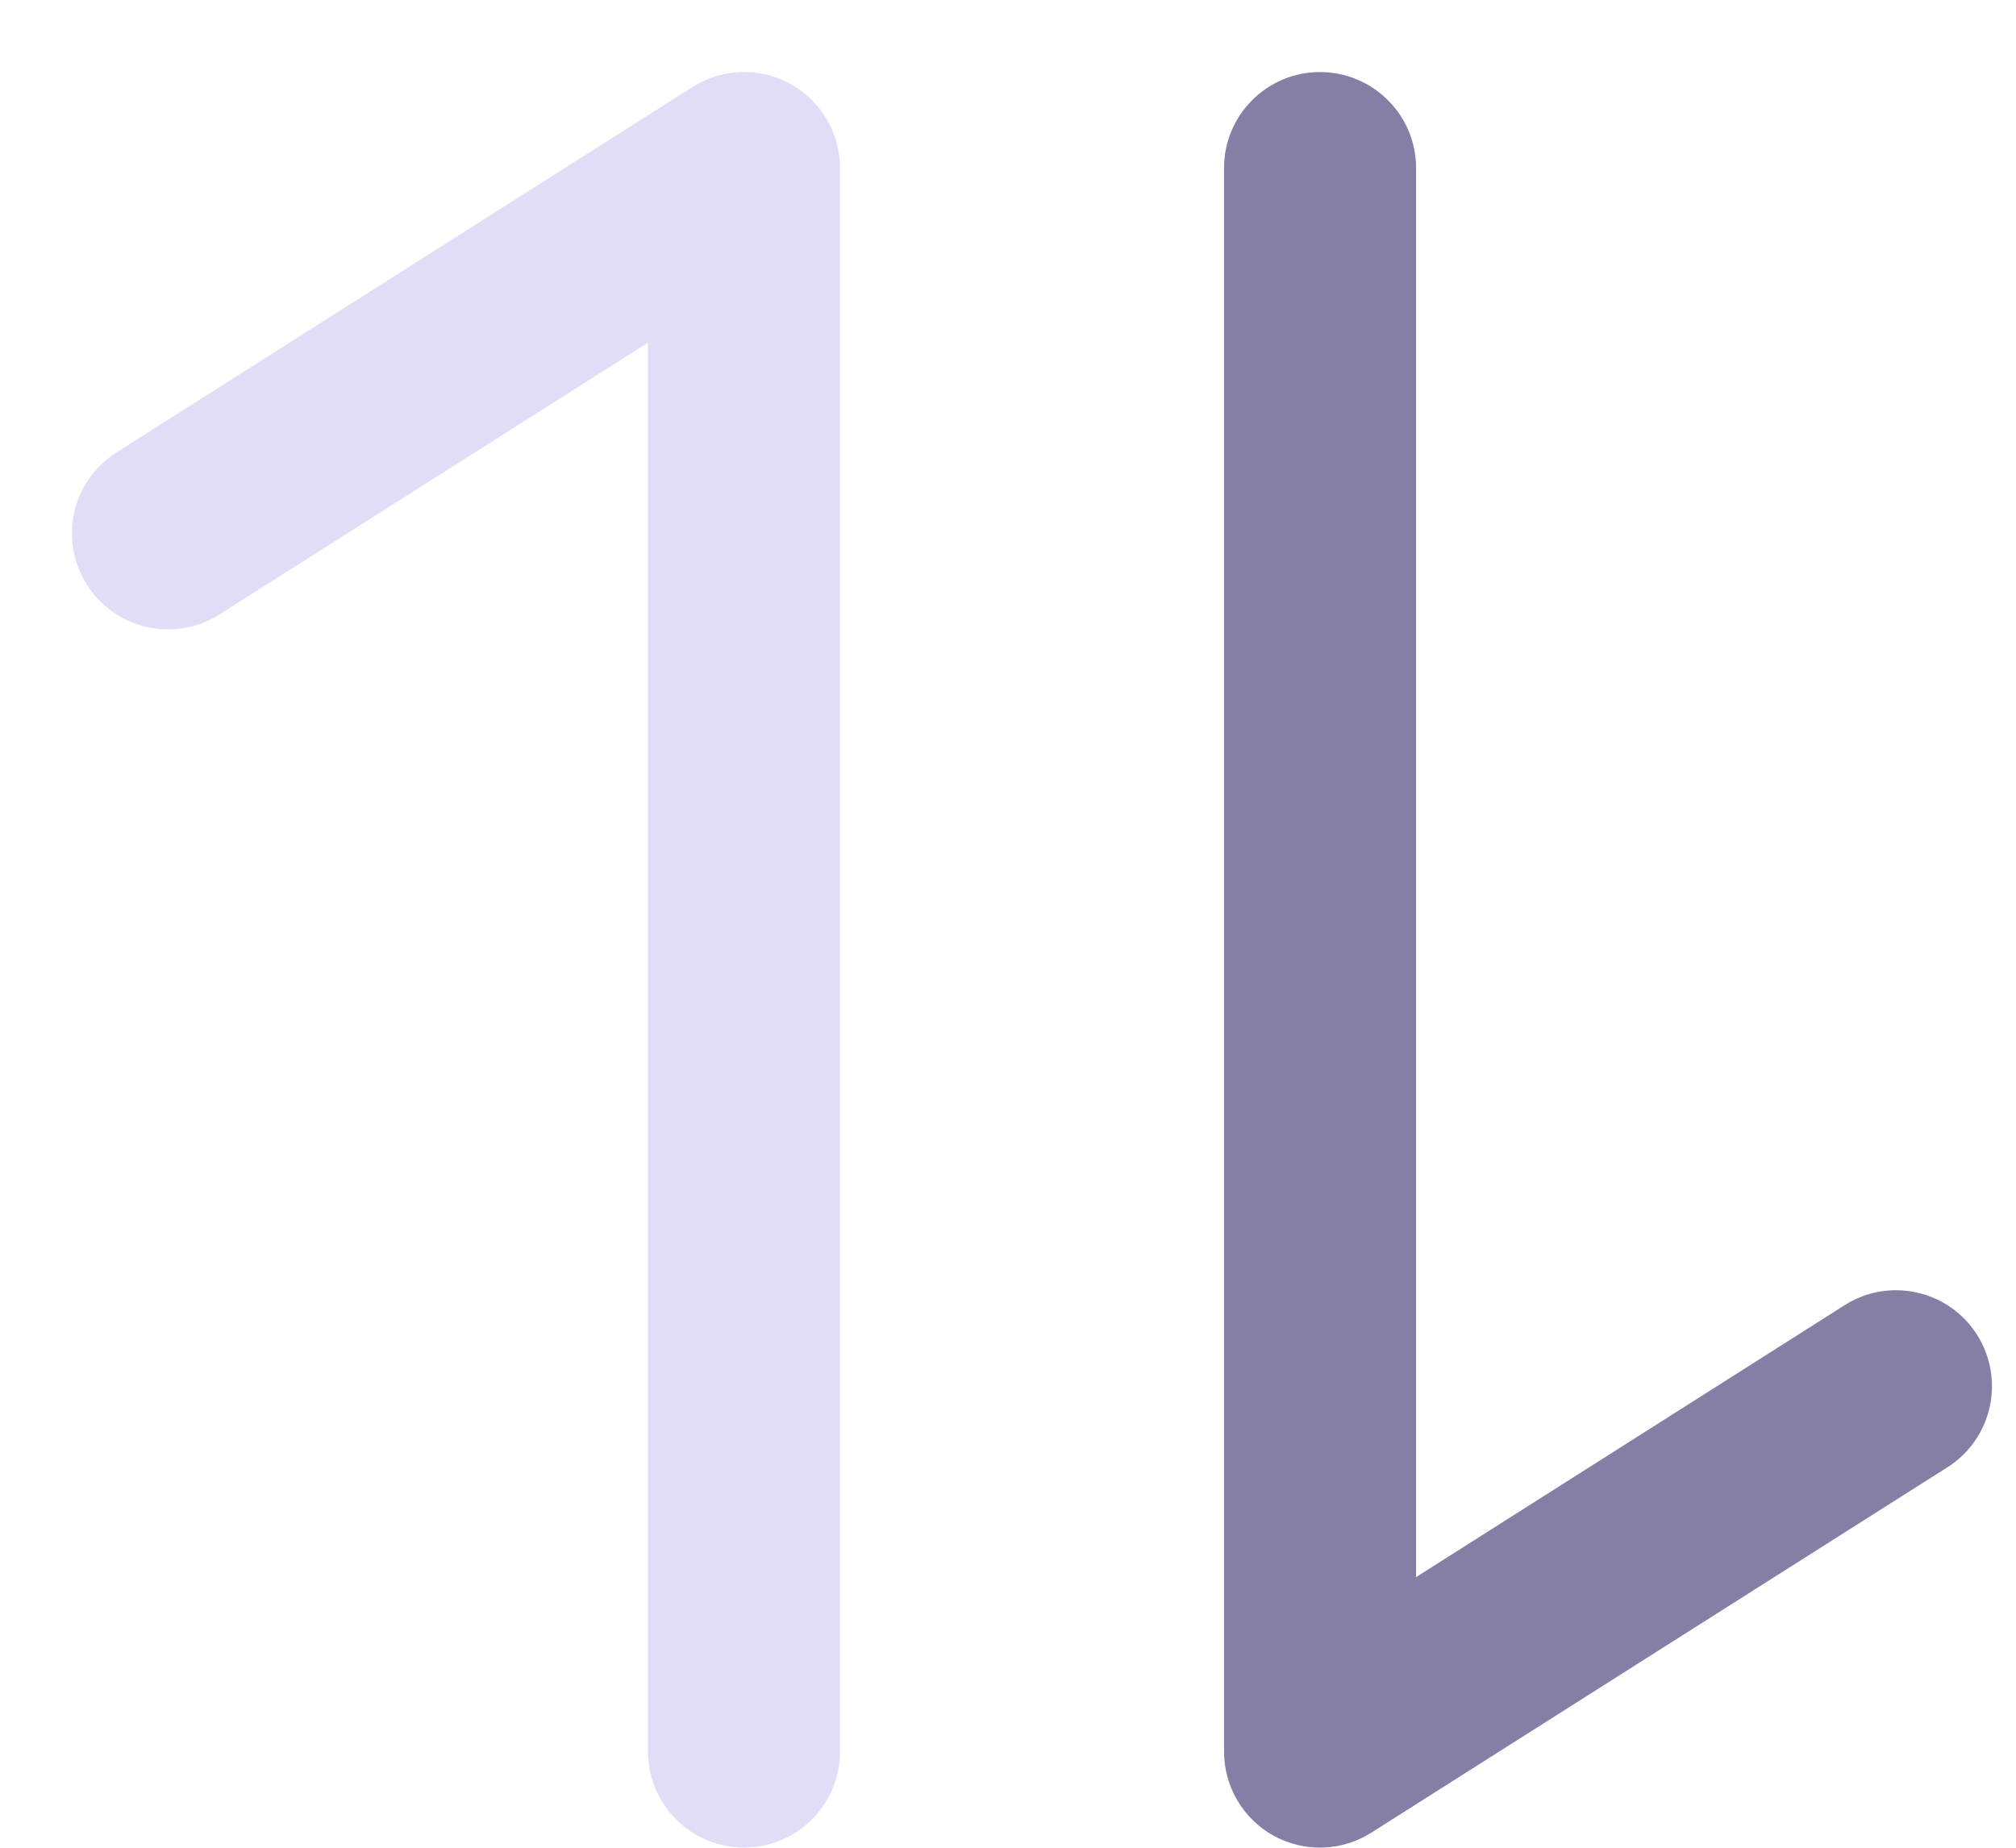
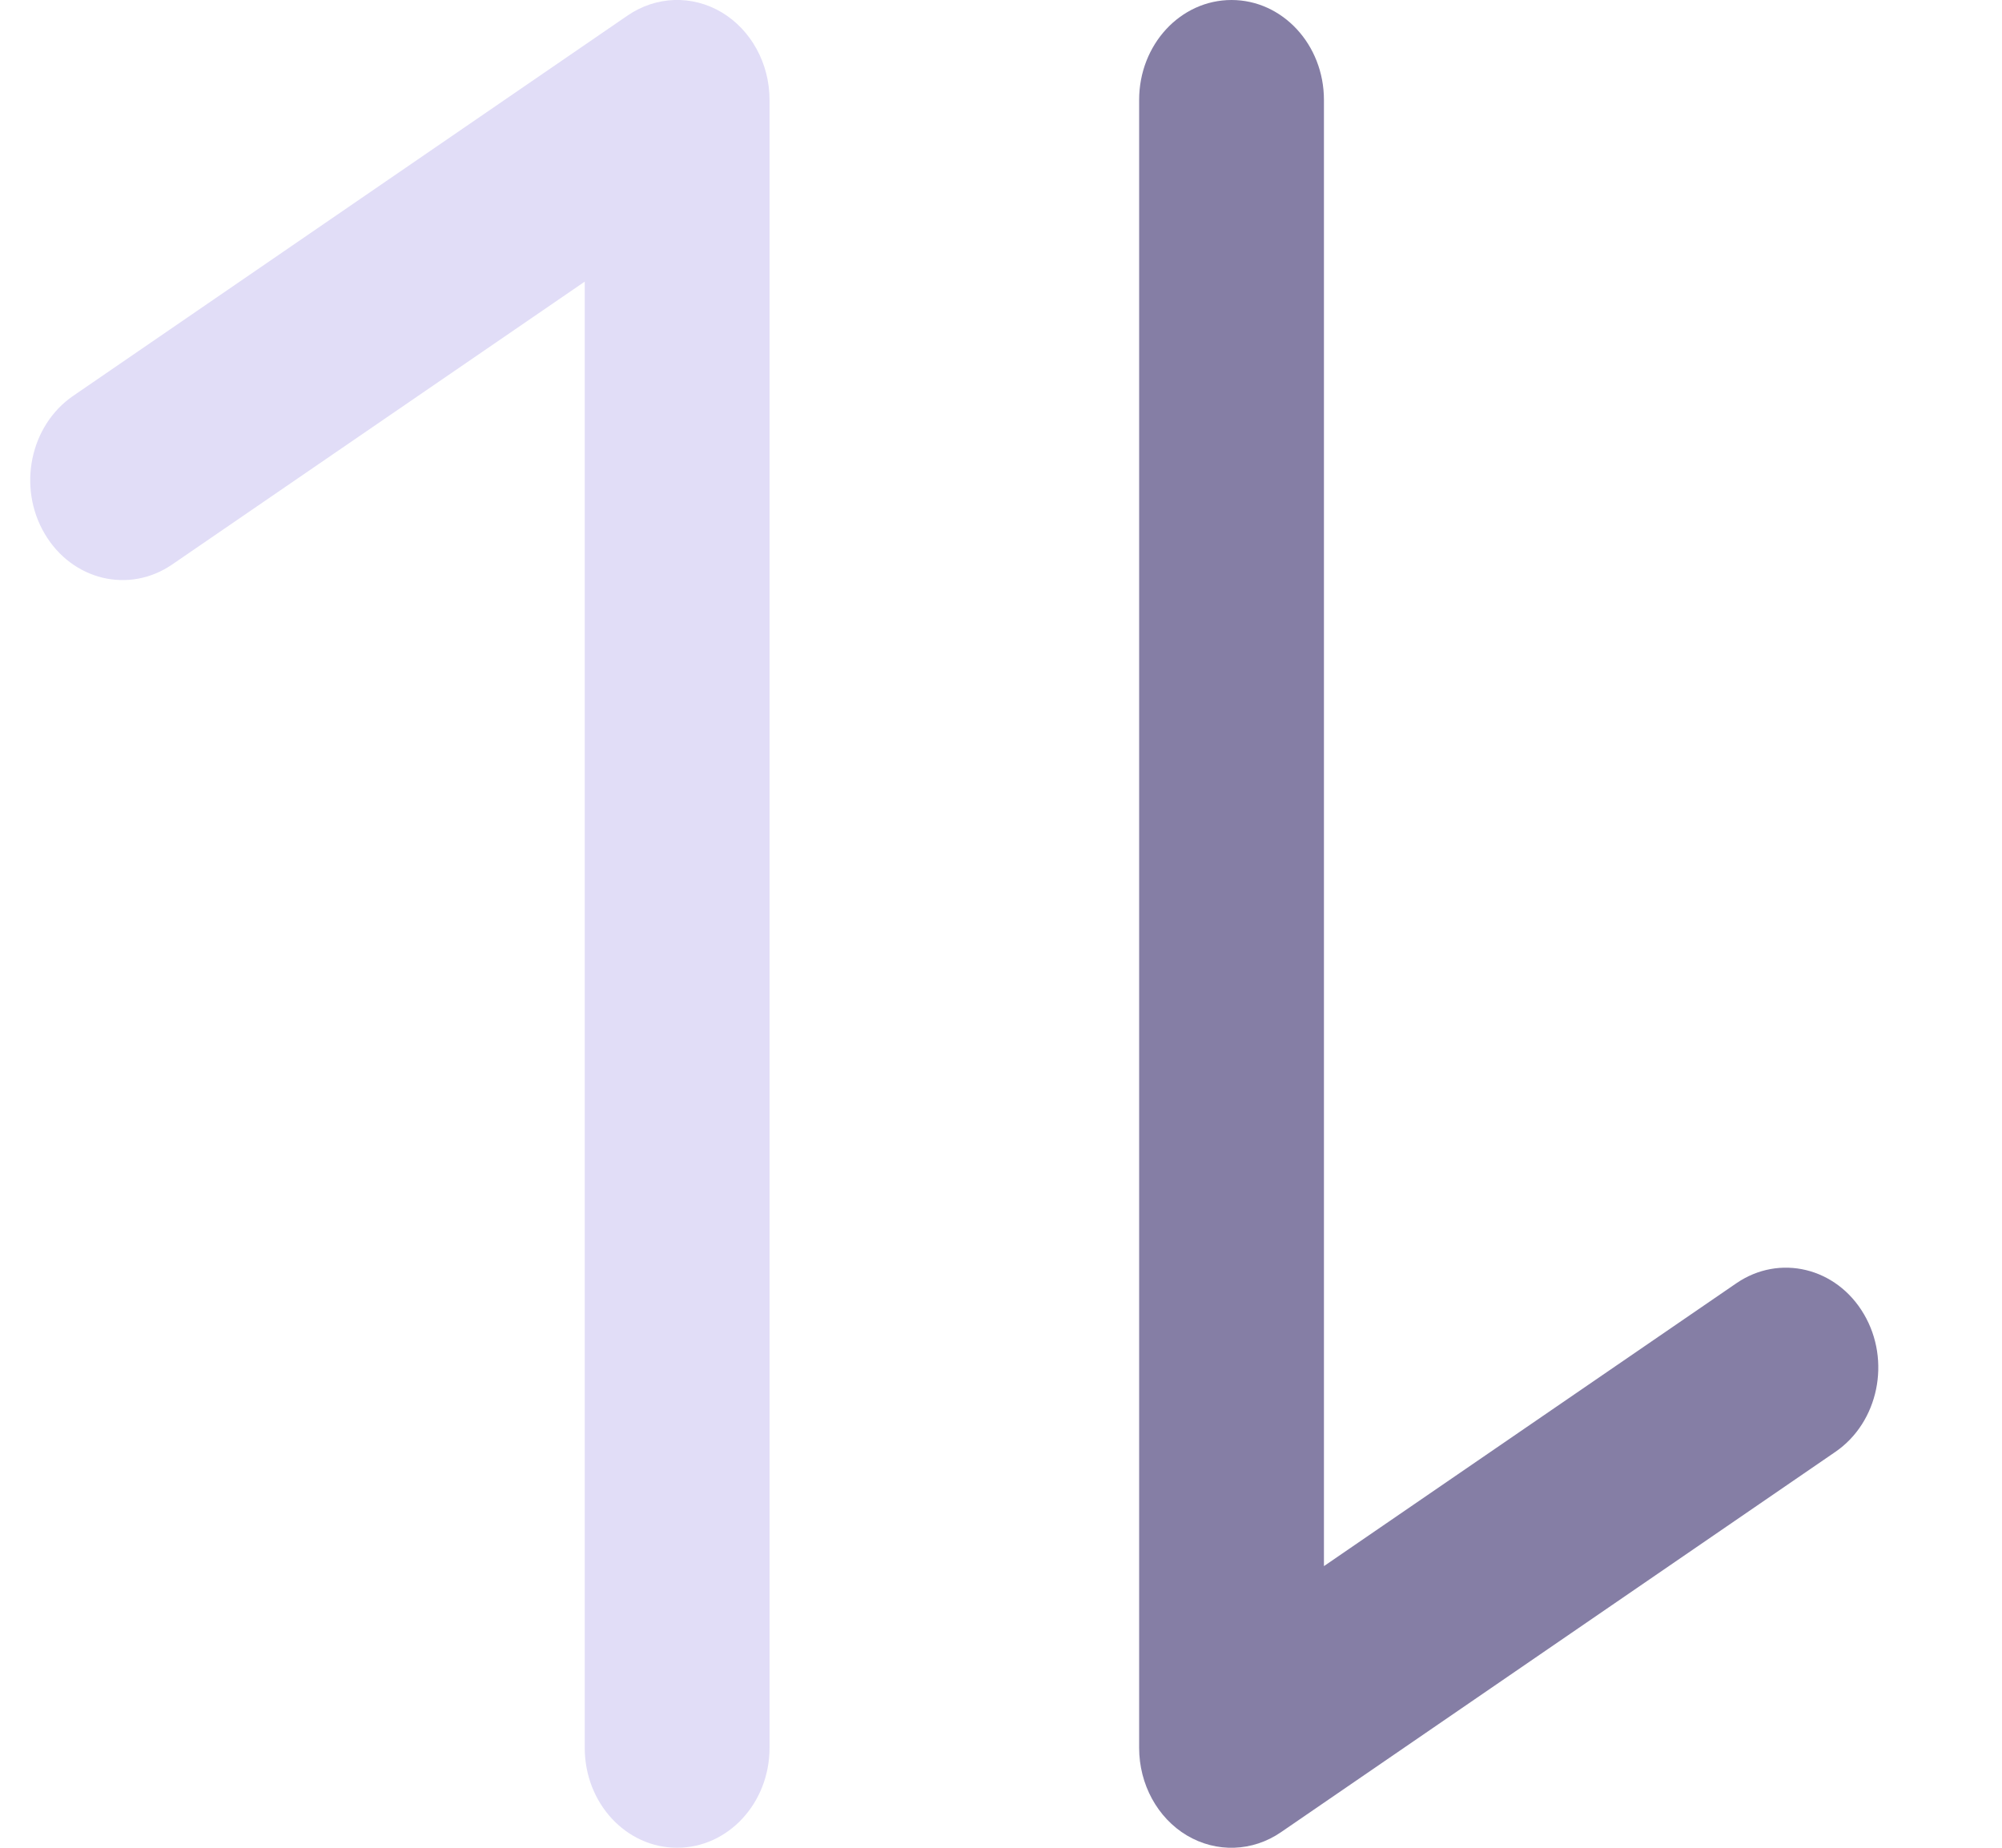
- <svg xmlns="http://www.w3.org/2000/svg" viewBox="0 0 12 11" fill="none">
-   <path fill-rule="evenodd" clip-rule="evenodd" d="M4.704 0.499C4.887 0.6 5 0.792 5 1V10.428C5 10.743 4.744 10.999 4.429 10.999C4.113 10.999 3.857 10.743 3.857 10.428V2.04L1.306 3.658C1.04 3.827 0.687 3.748 0.518 3.482C0.348 3.215 0.427 2.862 0.694 2.693L4.122 0.518C4.298 0.406 4.521 0.399 4.704 0.499Z" fill="#E1DDF7" />
-   <path fill-rule="evenodd" clip-rule="evenodd" d="M7.857 0.429C8.173 0.429 8.429 0.685 8.429 1V9.389L10.98 7.77C11.246 7.601 11.599 7.68 11.768 7.946C11.937 8.213 11.858 8.566 11.592 8.735L8.163 10.91C7.987 11.022 7.765 11.029 7.582 10.929C7.399 10.828 7.286 10.636 7.286 10.428V1C7.286 0.685 7.542 0.429 7.857 0.429Z" fill="#857EA5" />
+ <svg xmlns="http://www.w3.org/2000/svg" viewBox="0 0 13 12" fill="none">
+   <path fill-rule="evenodd" clip-rule="evenodd" d="M4.686 0.08C4.877 0.194 4.997 0.412 4.997 0.649V11.351C4.997 11.71 4.728 12 4.397 12C4.065 12 3.797 11.71 3.797 11.351V1.829L1.118 3.666C0.838 3.858 0.468 3.769 0.29 3.466C0.112 3.164 0.195 2.763 0.475 2.571L4.075 0.101C4.26 -0.026 4.494 -0.034 4.686 0.08Z" fill="#E1DDF7" />
+   <path fill-rule="evenodd" clip-rule="evenodd" d="M7.997 0C8.328 0 8.597 0.29 8.597 0.649V10.171L11.275 8.334C11.555 8.142 11.925 8.231 12.103 8.534C12.281 8.836 12.198 9.237 11.918 9.429L8.318 11.899C8.133 12.026 7.899 12.034 7.707 11.92C7.516 11.806 7.397 11.588 7.397 11.351V0.649C7.397 0.29 7.665 0 7.997 0Z" fill="#857EA5" />
</svg>
